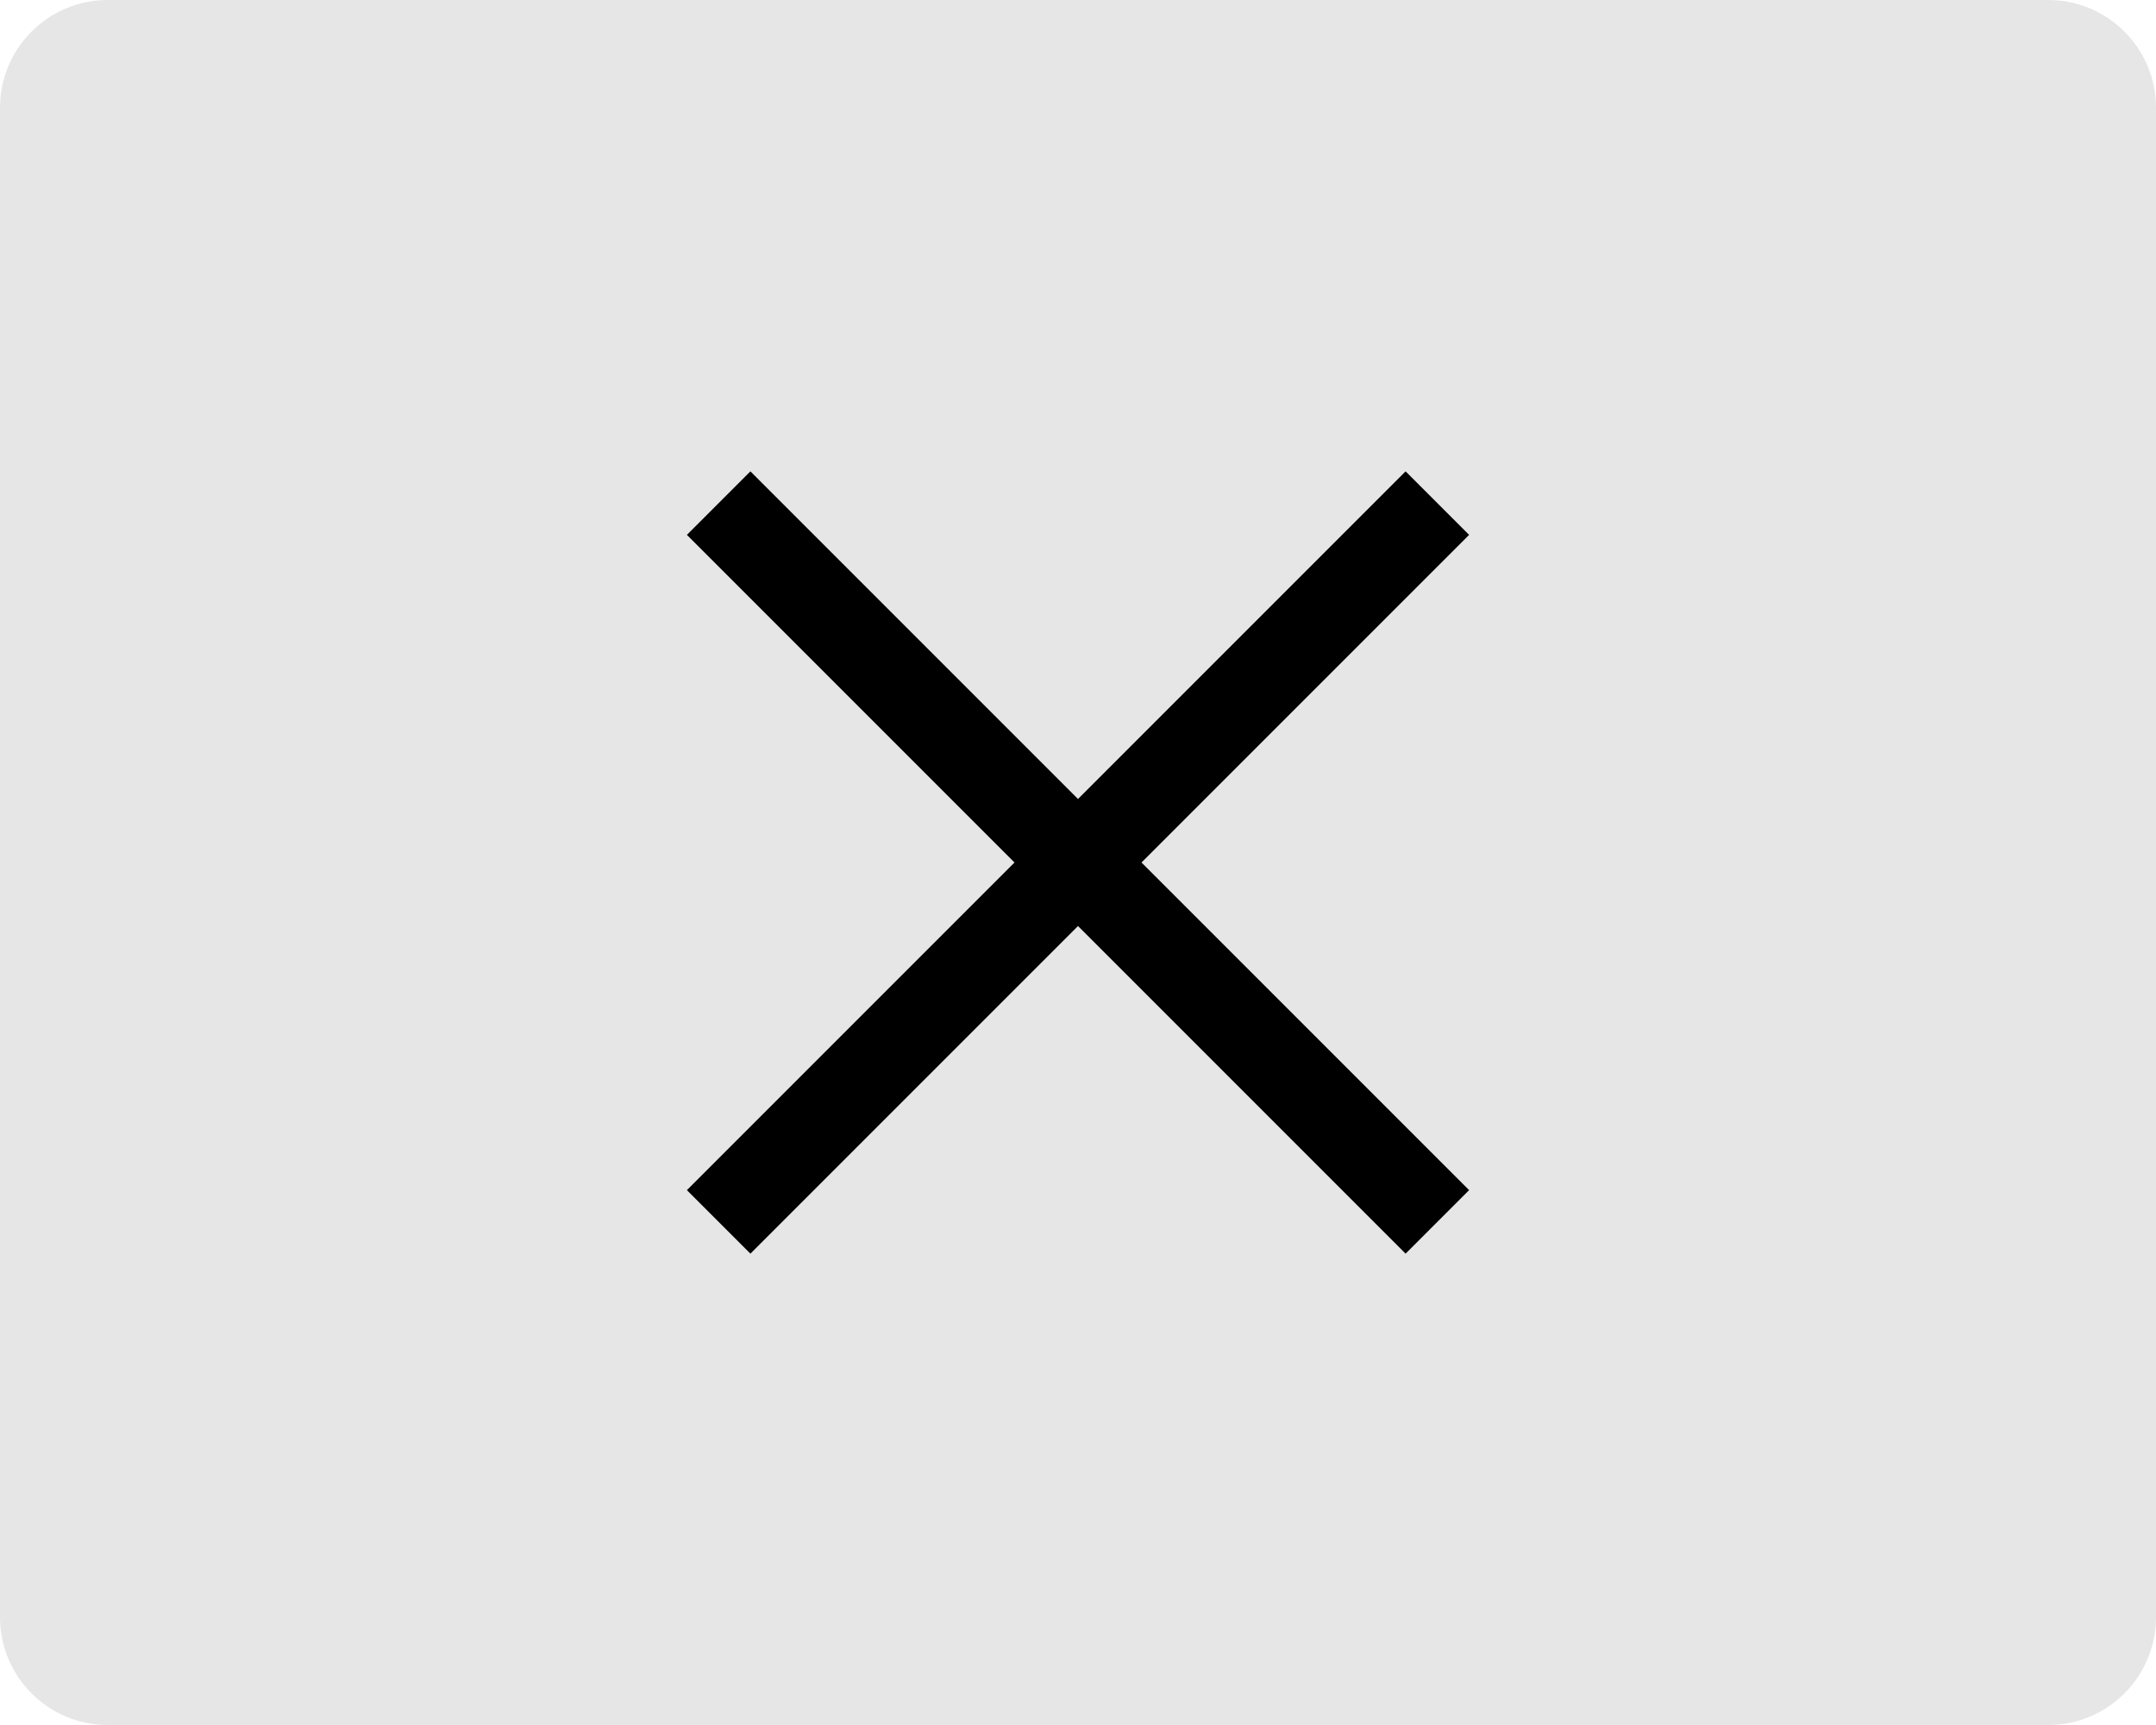
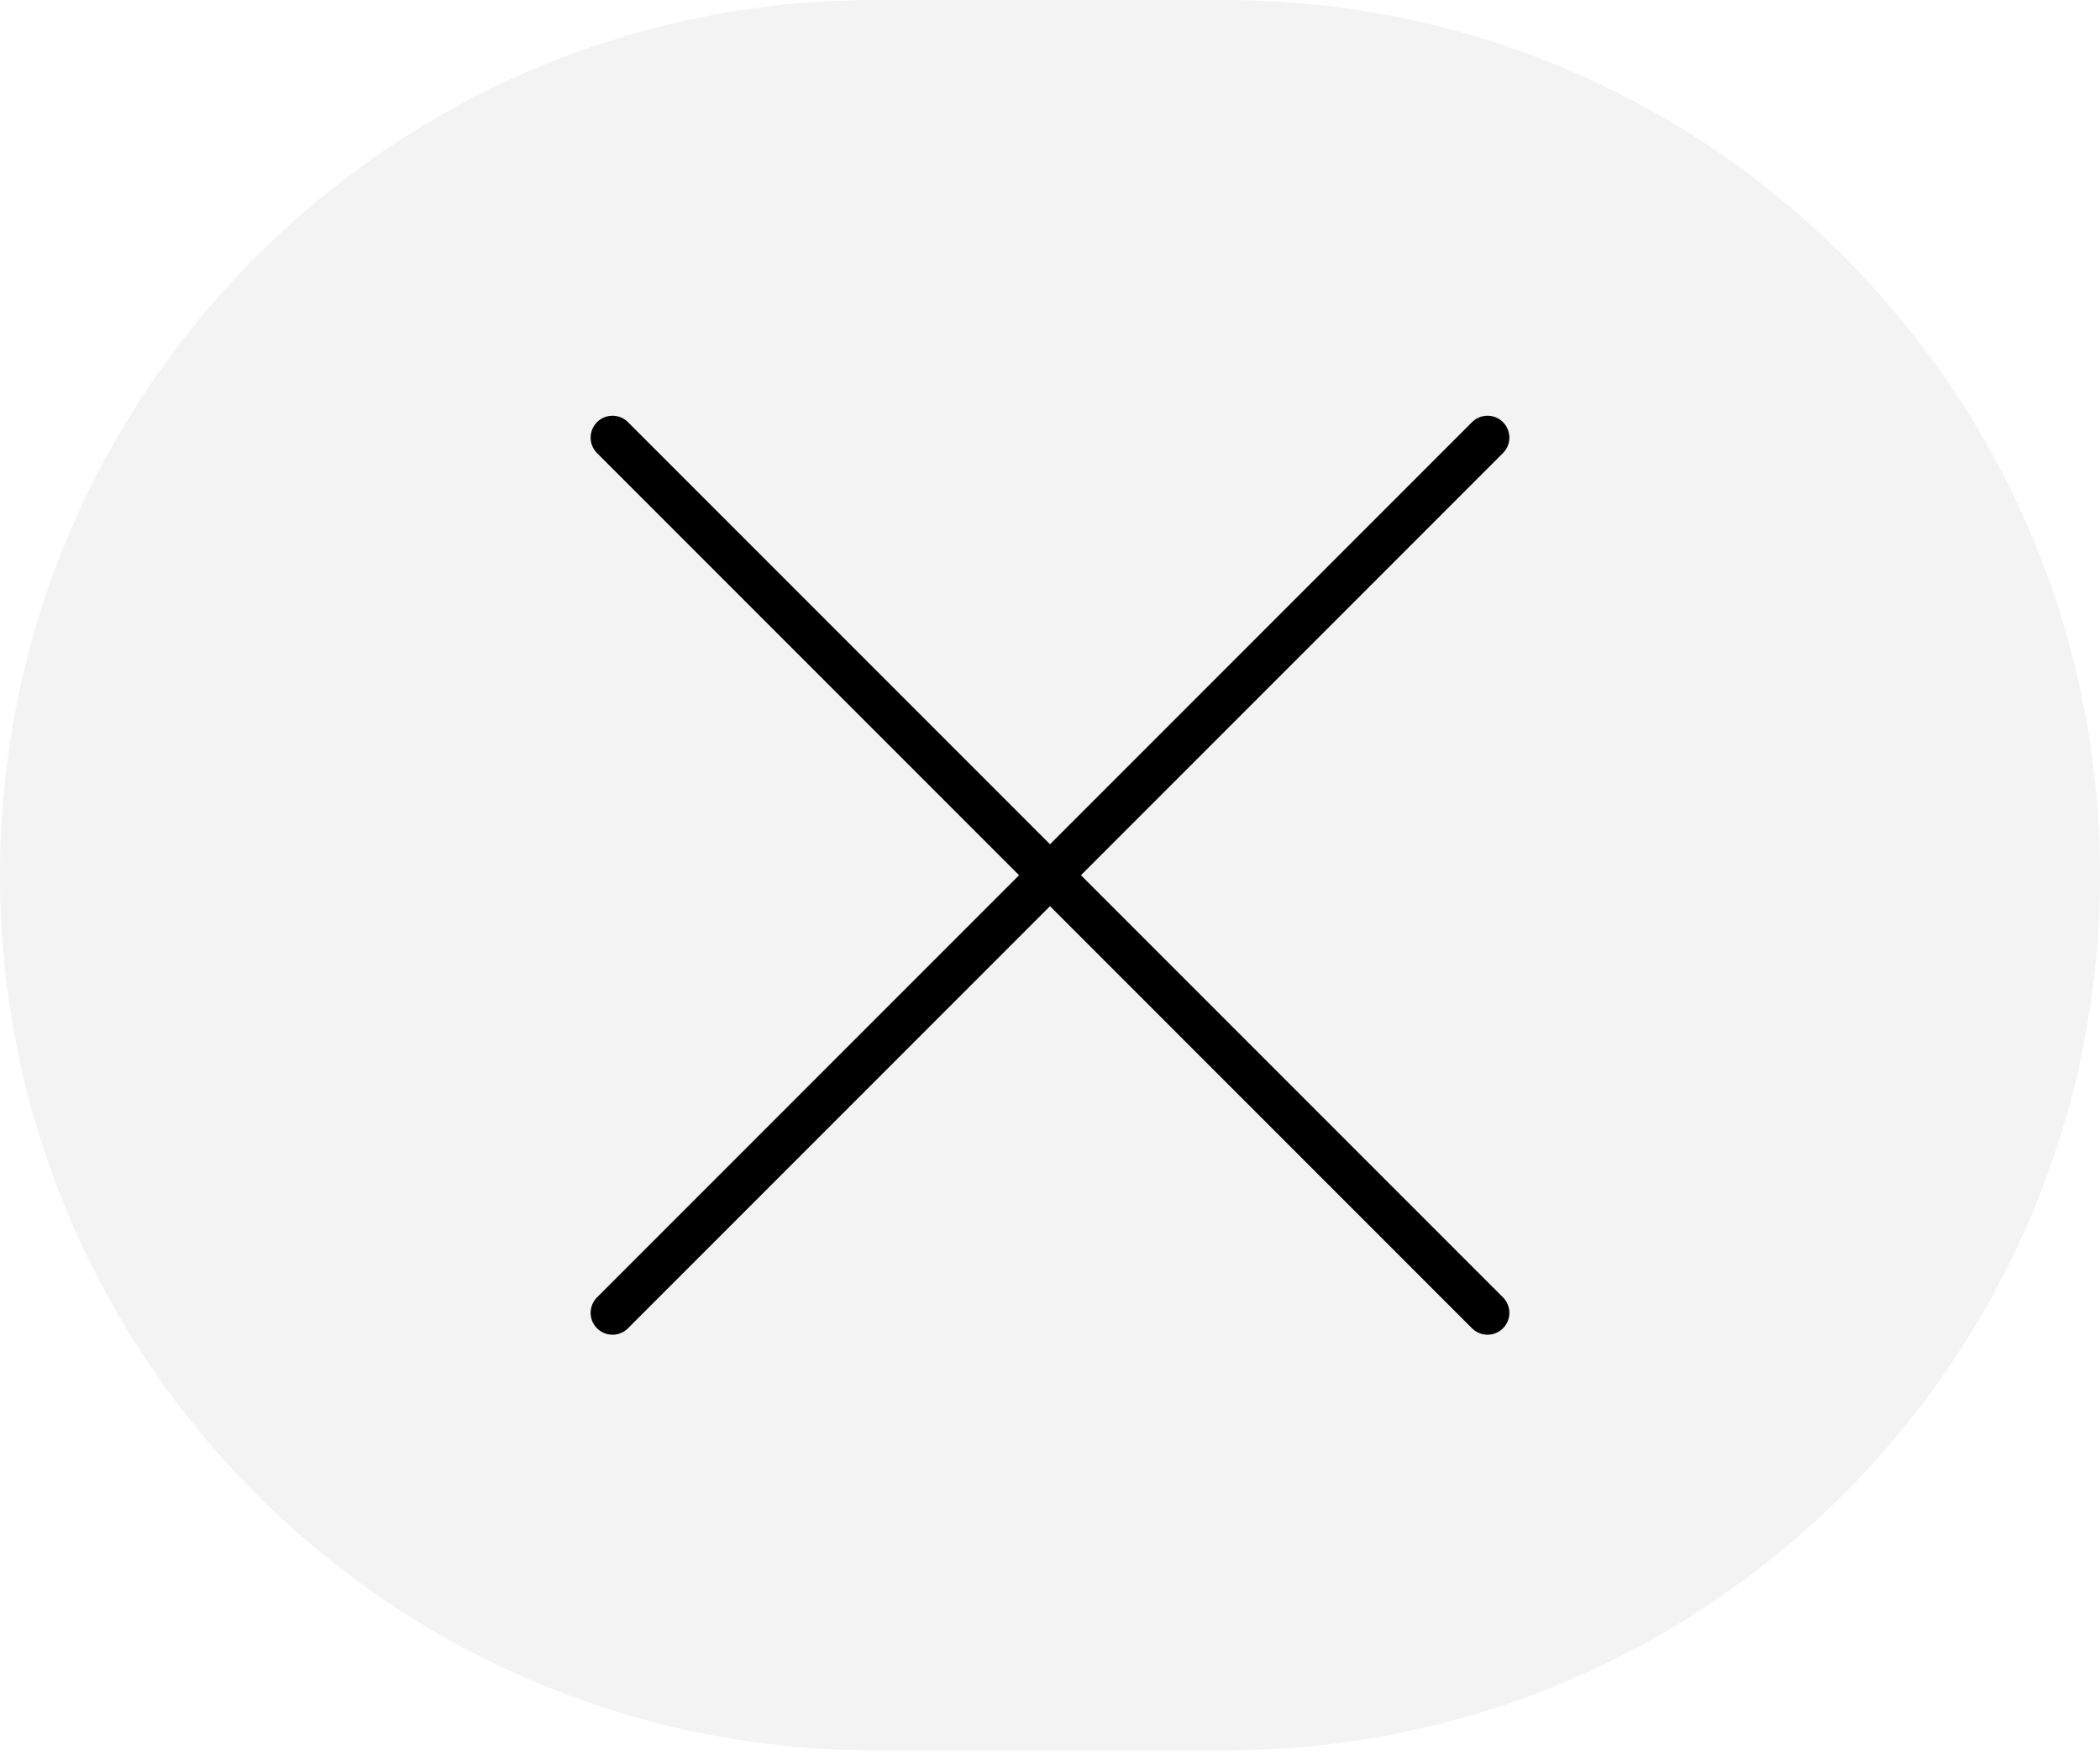
- <svg xmlns="http://www.w3.org/2000/svg" width="50" height="40" viewBox="0 0 50 40" fill="none">
-   <rect width="50" height="40" rx="2.5" fill="black" fill-opacity="0.1" />
-   <path fill-rule="evenodd" clip-rule="evenodd" d="M23.527 20L15.93 12.403L17.403 10.93L25 18.527L32.597 10.93L34.07 12.403L26.473 20L34.07 27.597L32.597 29.07L25 21.473L17.403 29.07L15.93 27.597L23.527 20Z" fill="black" />
+ <svg xmlns="http://www.w3.org/2000/svg" width="48" height="40" viewBox="0 0 48 40" fill="none">
+   <rect width="48" height="40" rx="20" fill="black" fill-opacity="0.05" />
+   <path d="M34 10L14 30" stroke="black" stroke-linecap="round" stroke-linejoin="round" />
+   <path d="M14 10L34 30" stroke="black" stroke-linecap="round" stroke-linejoin="round" />
</svg>
